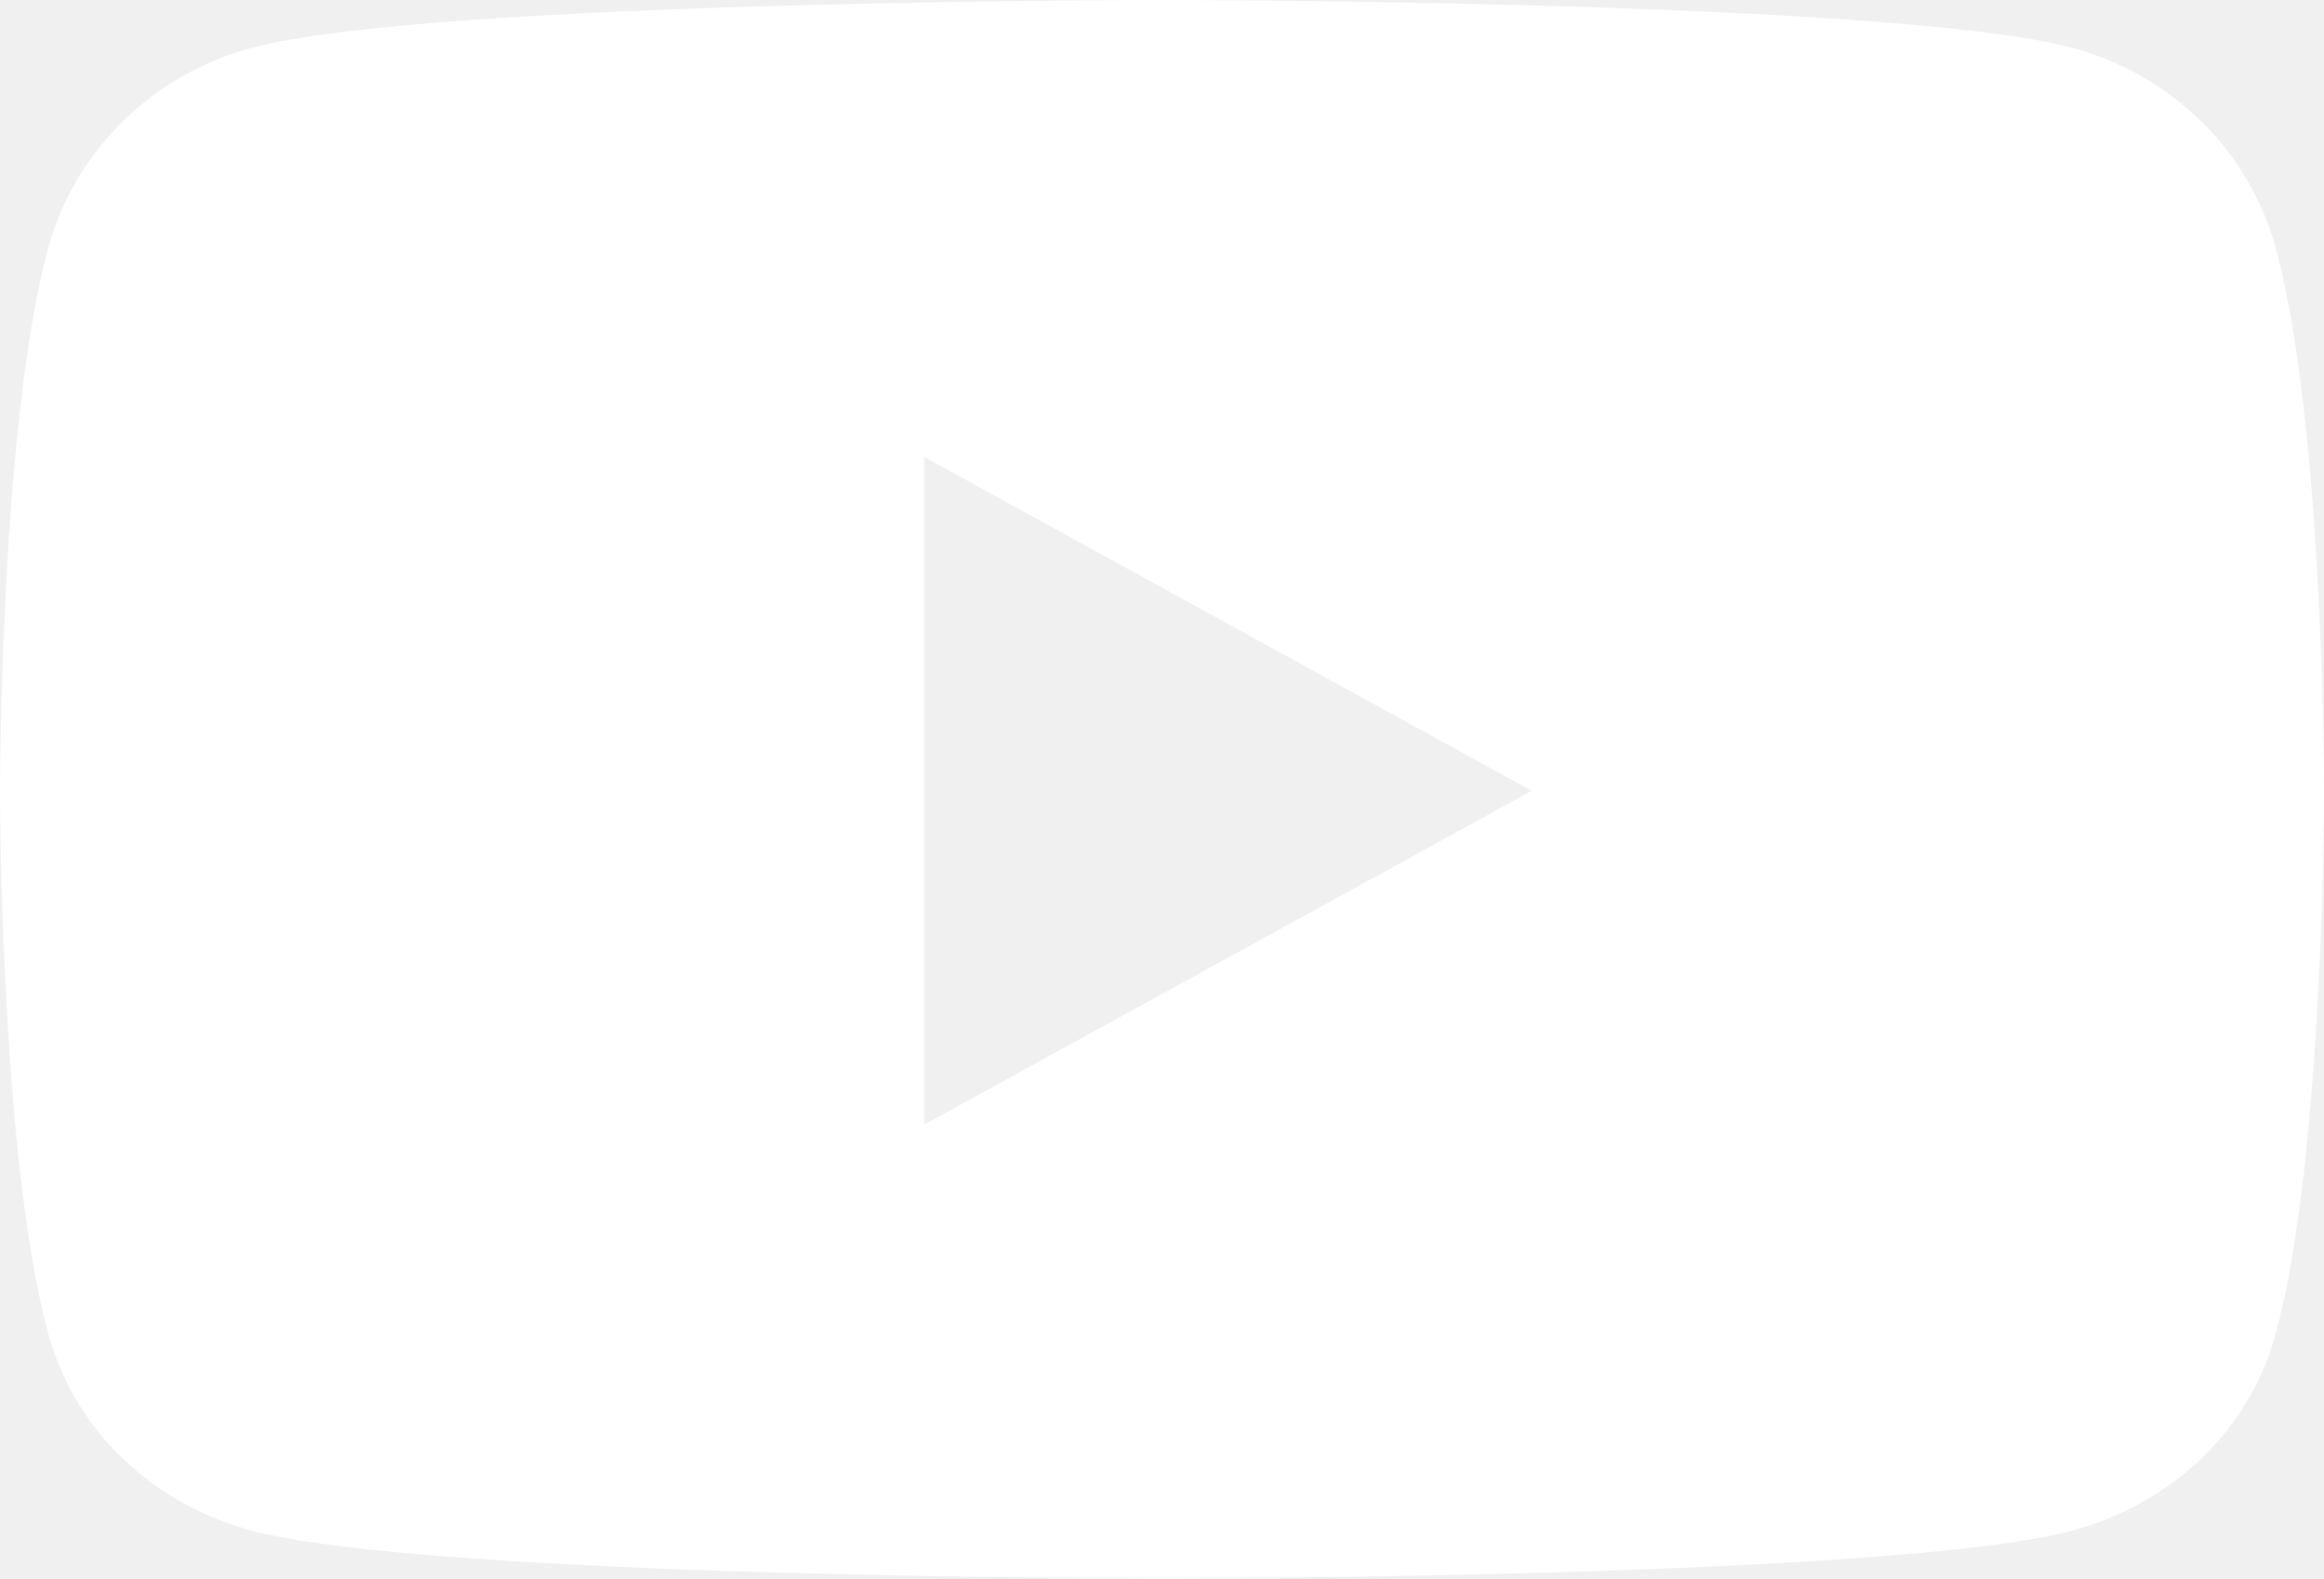
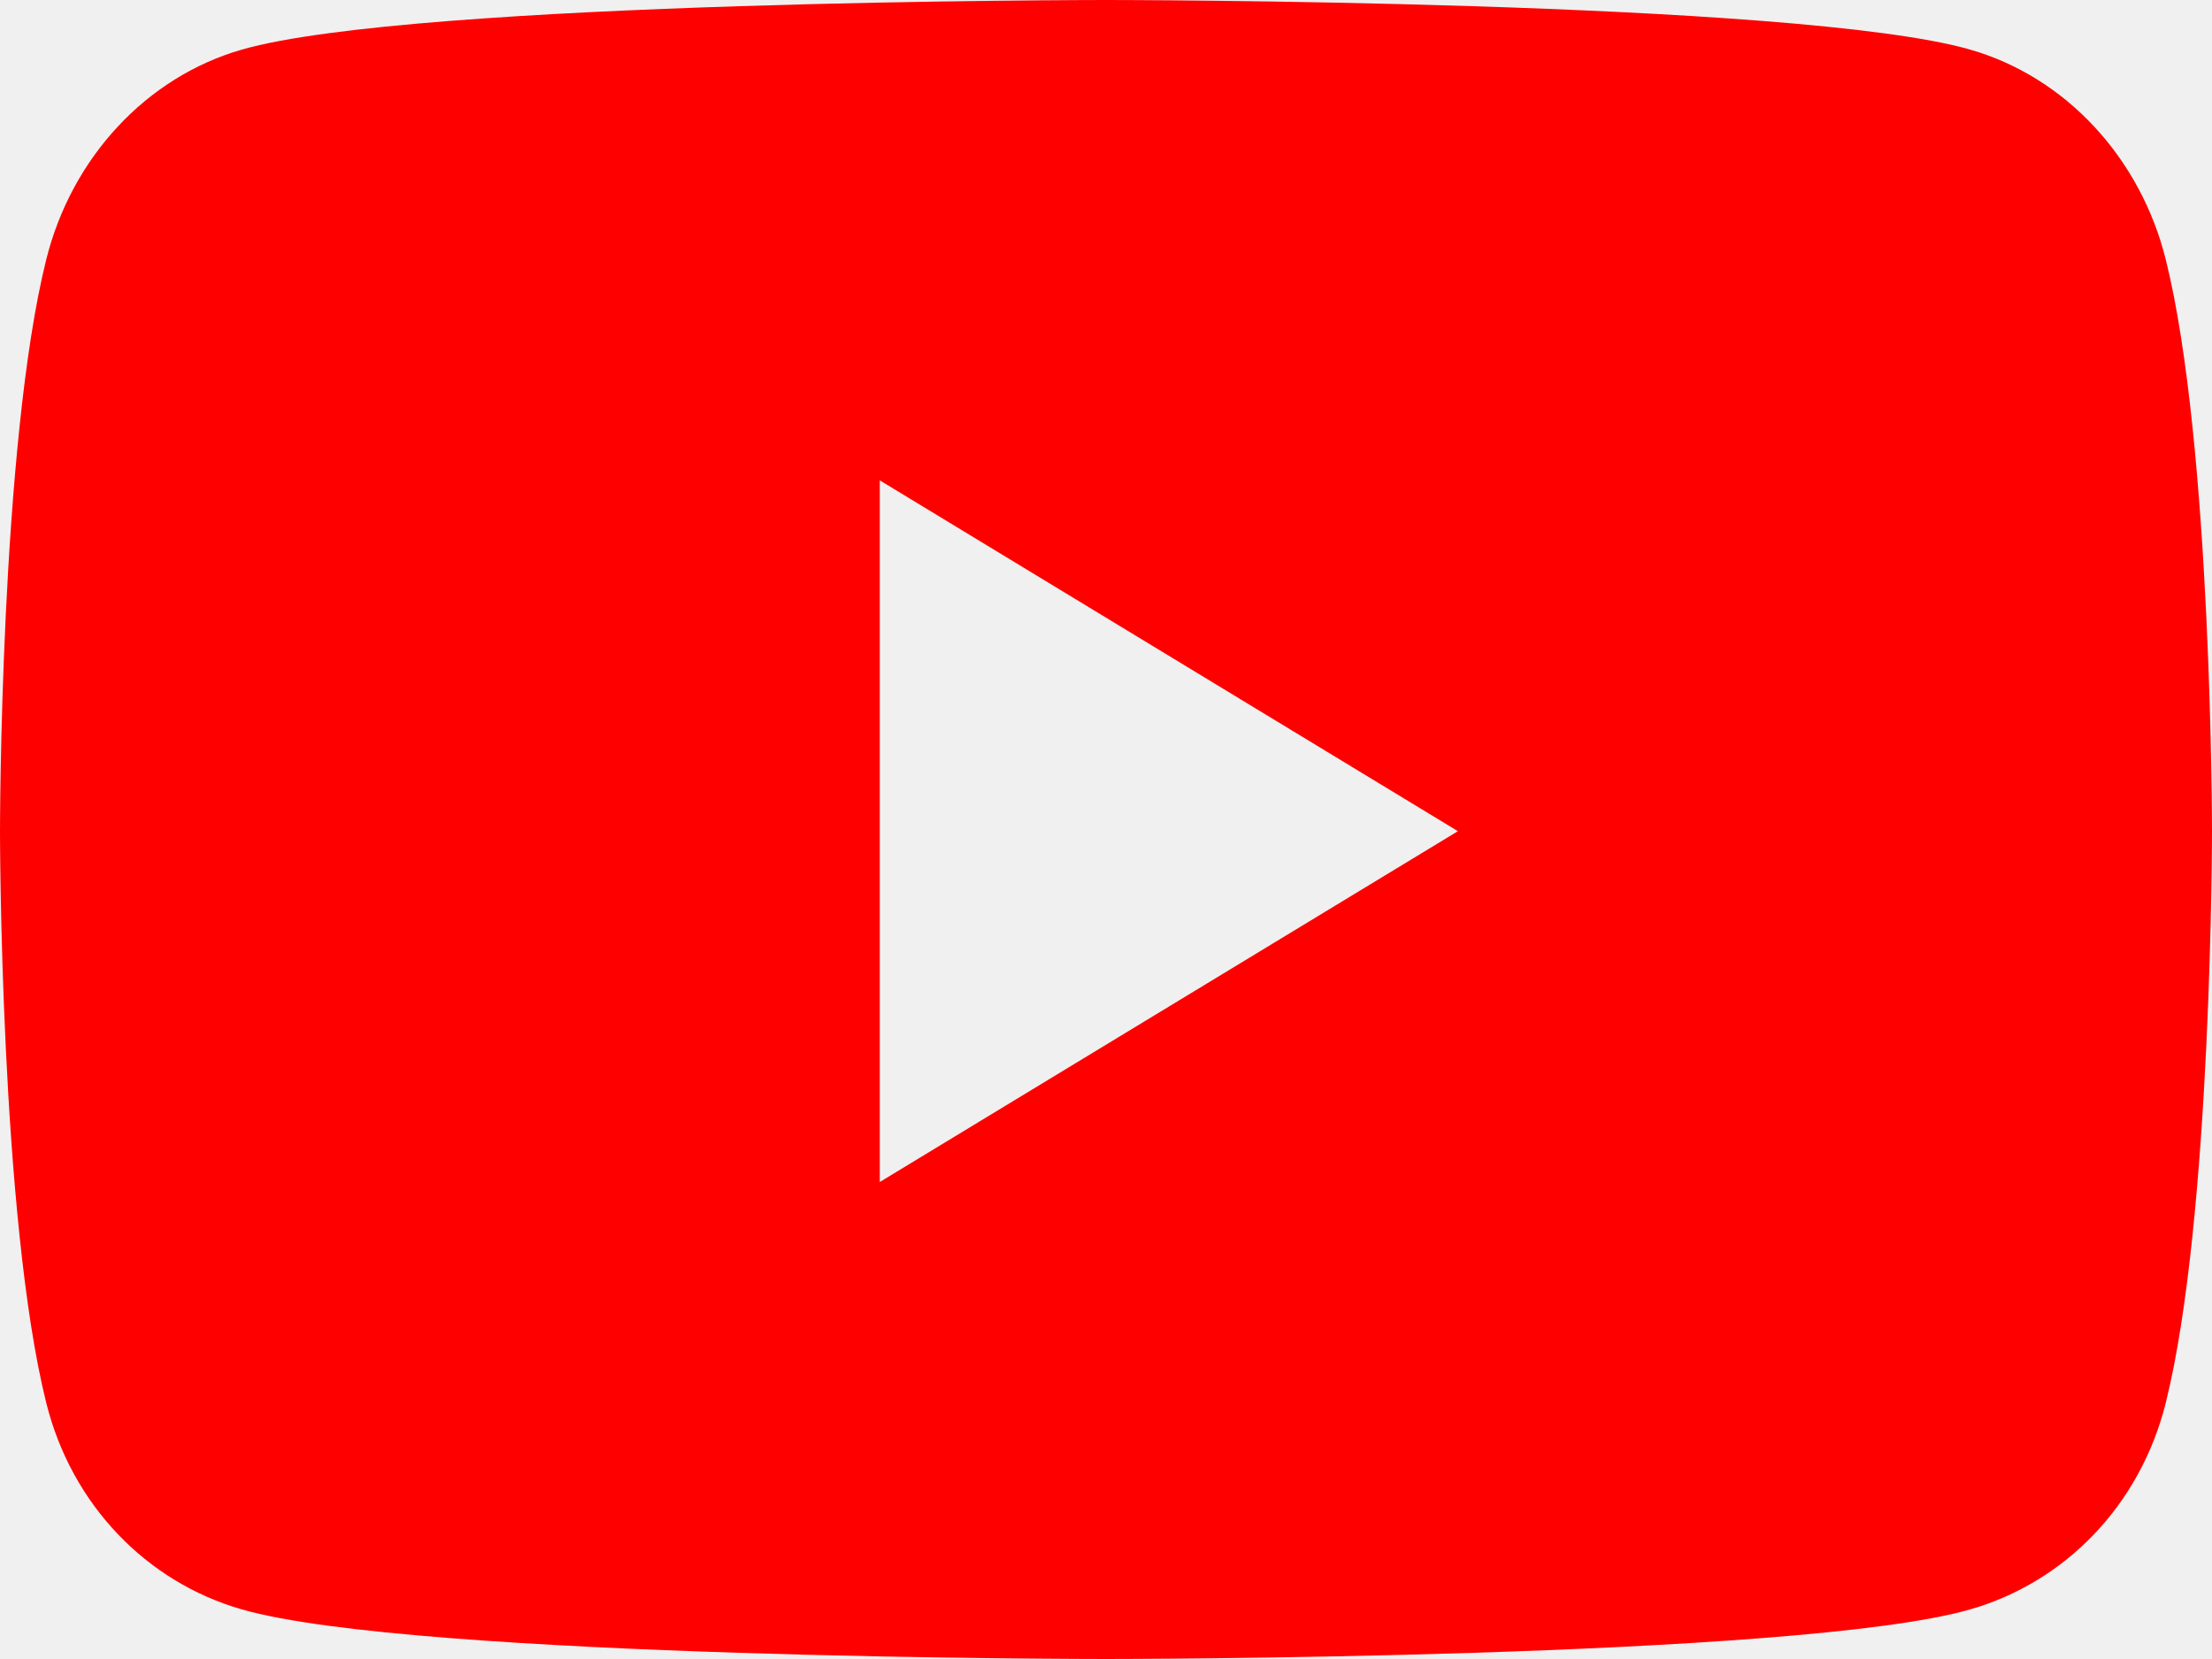
- <svg xmlns="http://www.w3.org/2000/svg" width="368" height="250" viewBox="0 0 368 250" fill="none">
-   <path d="M360.31 39.117C356.078 23.719 343.608 11.593 327.775 7.478C299.077 0 184 0 184 0C184 0 68.924 0 40.225 7.478C24.392 11.594 11.922 23.719 7.69 39.117C0 67.025 0 125.253 0 125.253C0 125.253 0 183.48 7.69 211.389C11.922 226.786 24.392 238.407 40.225 242.522C68.924 250 184 250 184 250C184 250 299.076 250 327.775 242.522C343.608 238.407 356.078 226.786 360.31 211.389C368 183.48 368 125.253 368 125.253C368 125.253 368 67.025 360.31 39.117V39.117ZM146.363 178.119V72.386L242.545 125.254L146.363 178.119V178.119Z" fill="white" />
+ <svg xmlns="http://www.w3.org/2000/svg" width="100" height="75" viewBox="0 0 100 75" fill="none">
+   <path d="M97.91 11.735C96.76 7.116 93.372 3.478 89.069 2.243C81.271 0 50 0 50 0C50 0 18.729 0 10.931 2.243C6.628 3.478 3.24 7.116 2.09 11.735C0 20.107 0 37.576 0 37.576C0 37.576 0 55.044 2.09 63.417C3.24 68.036 6.628 71.522 10.931 72.757C18.729 75 50 75 50 75C50 75 81.271 75 89.069 72.757C93.372 71.522 96.76 68.036 97.91 63.417C100 55.044 100 37.576 100 37.576C100 37.576 100 20.107 97.91 11.735ZM39.773 53.436V21.716L65.909 37.576L39.773 53.436Z" fill="#FF0000" />
</svg>
